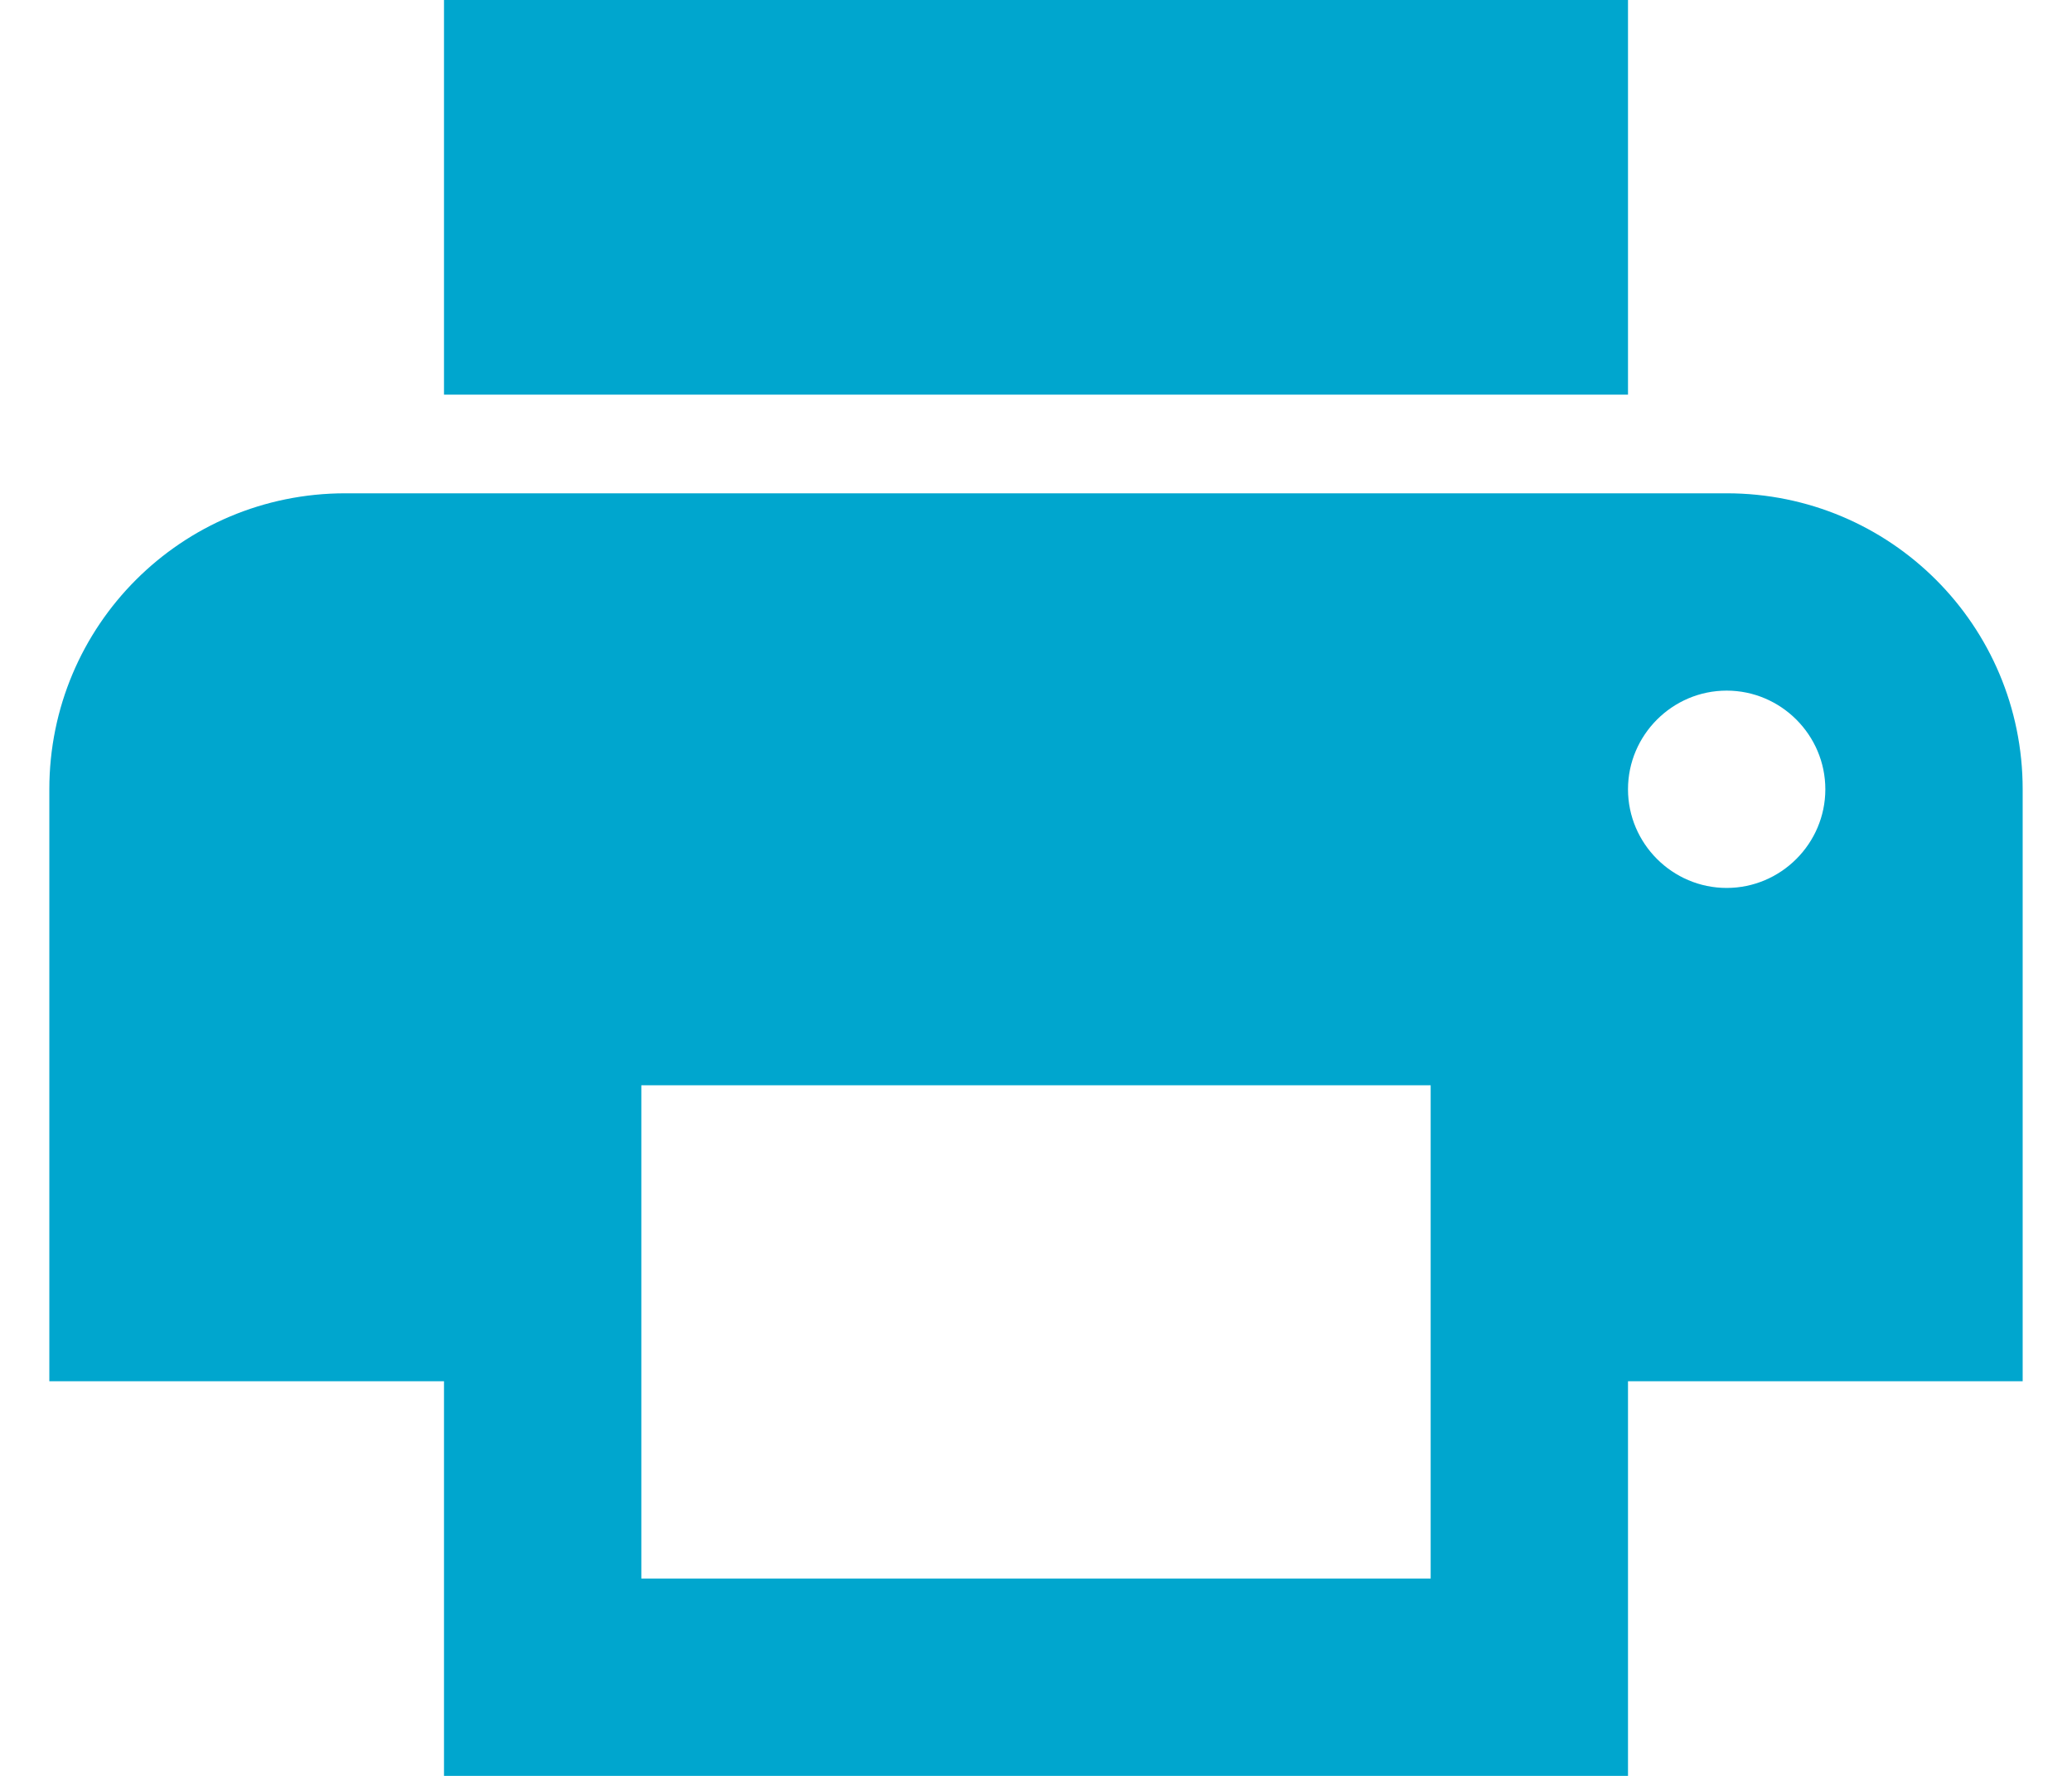
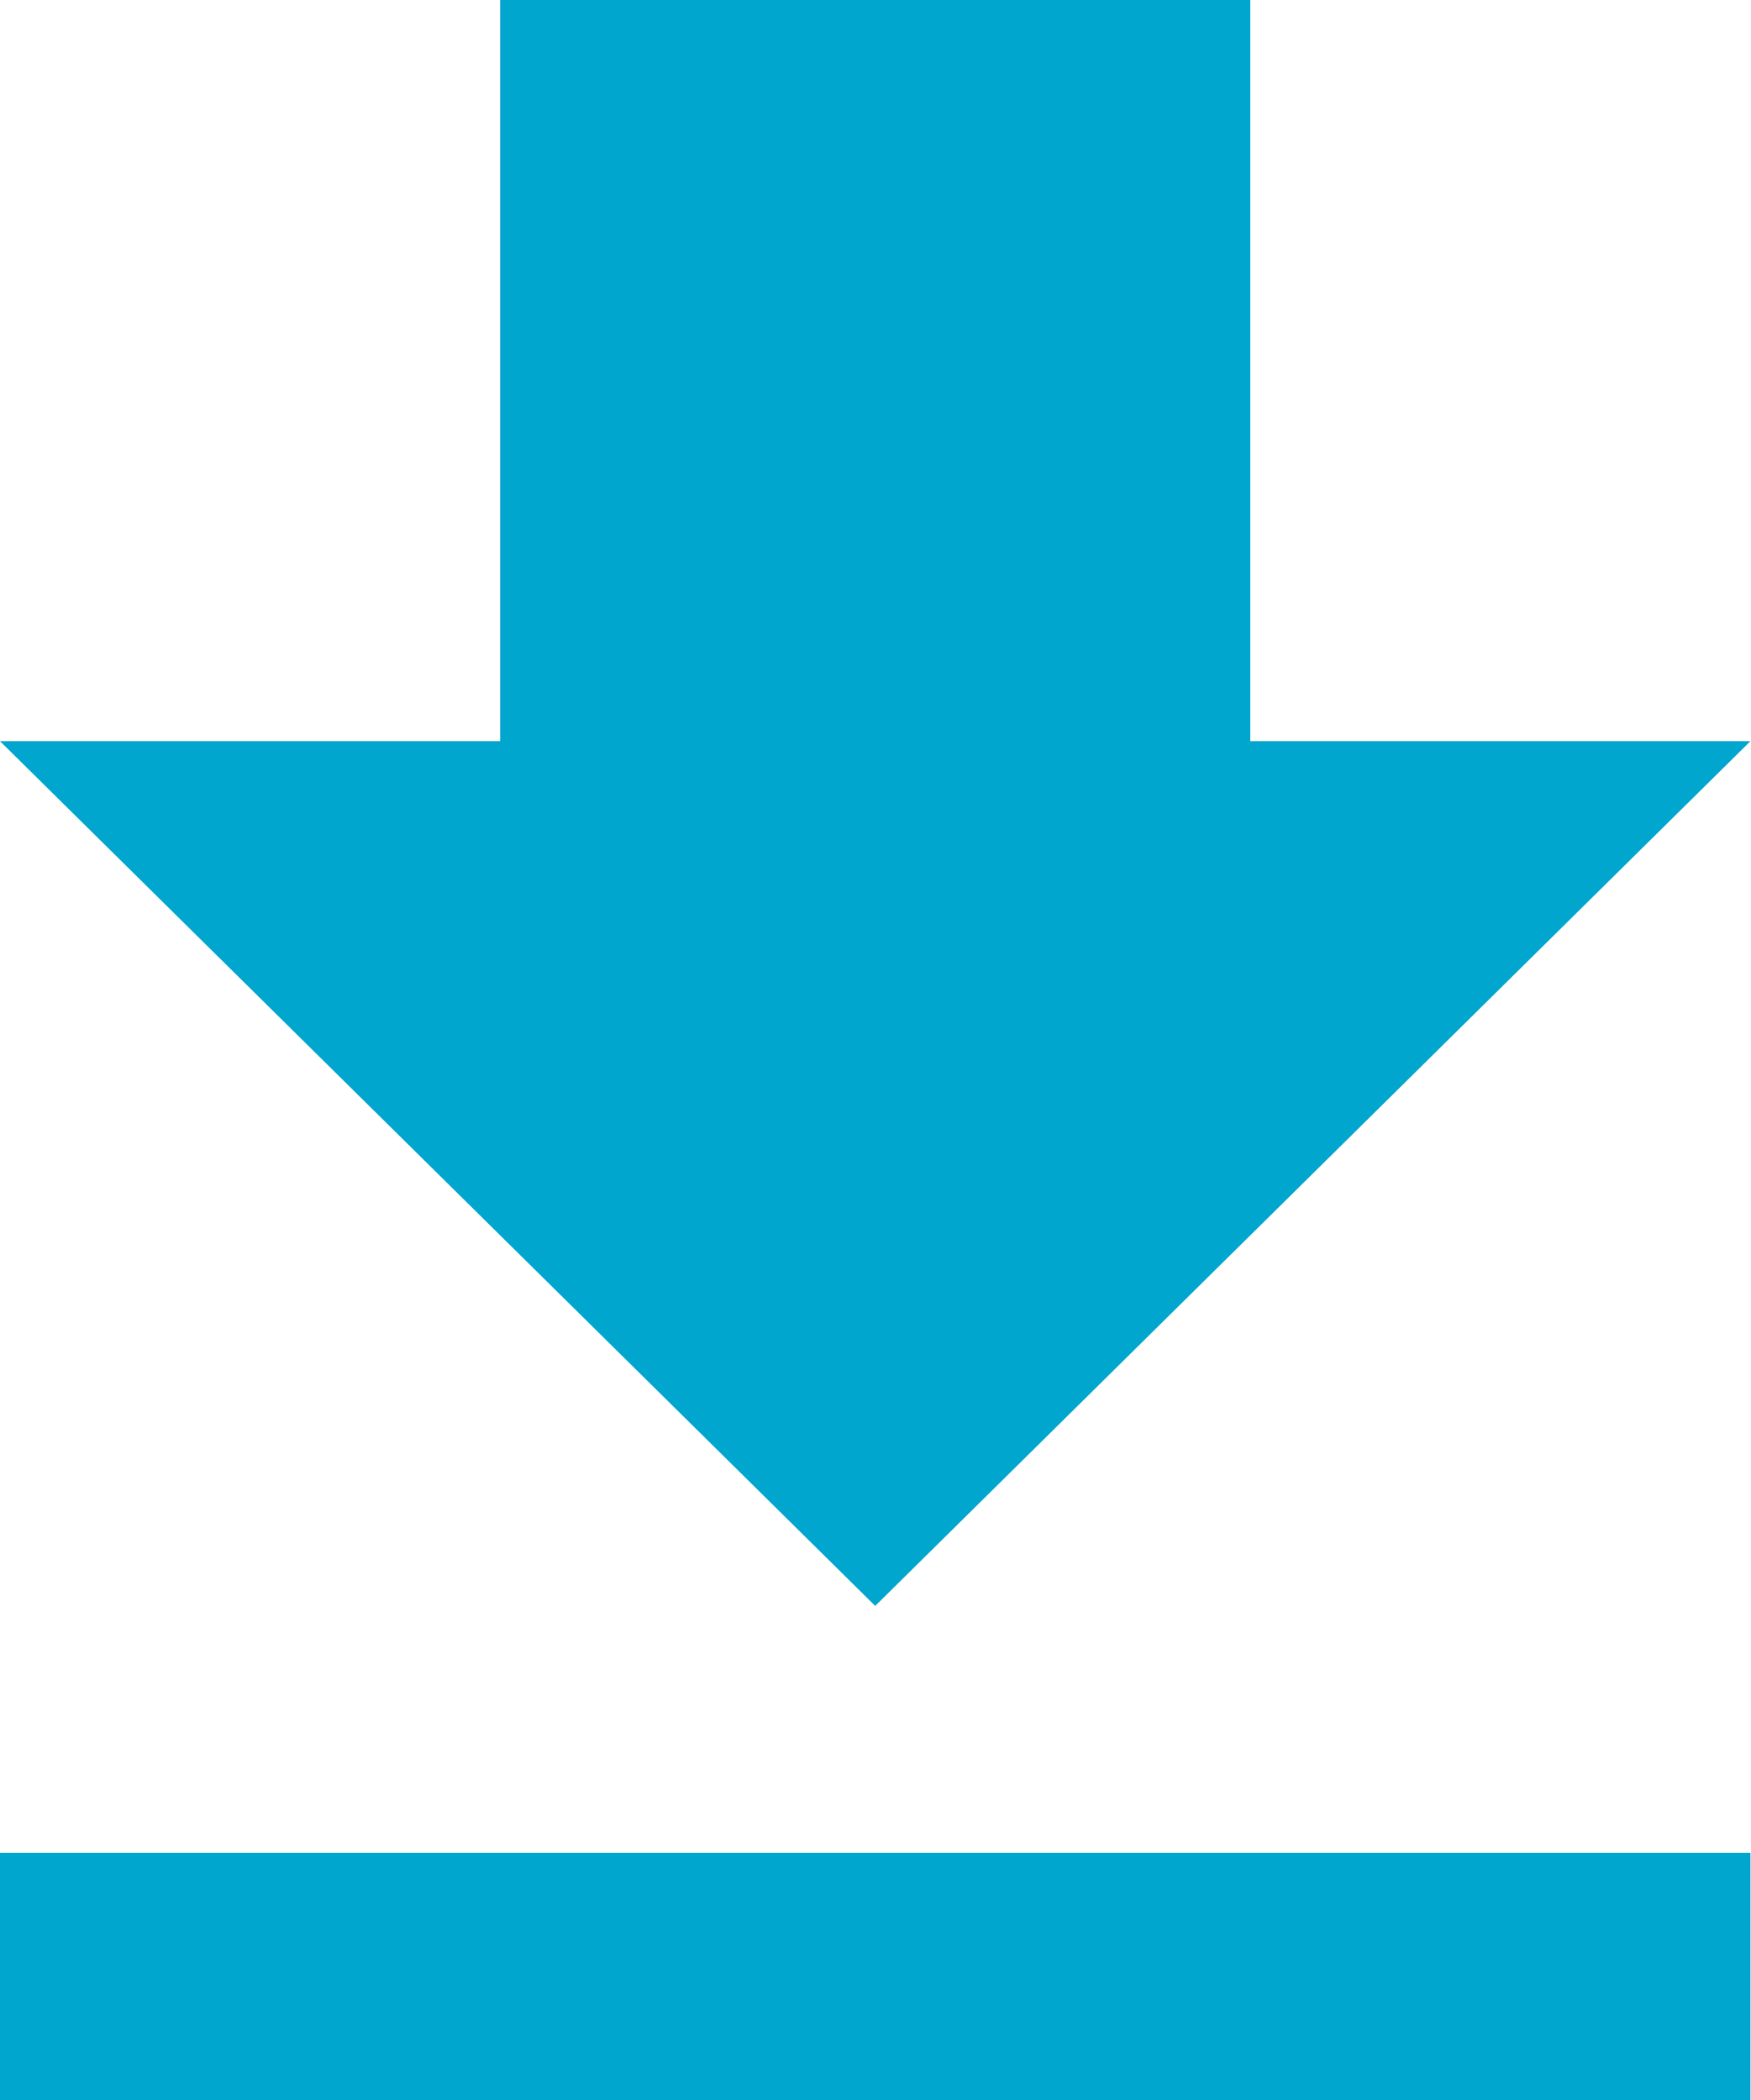
- <svg xmlns="http://www.w3.org/2000/svg" width="21" height="18" viewBox="0 0 21 18" fill="none">
-   <path d="M17.5 5H3.5C1.84 5 0.5 6.34 0.5 8V14H4.5V18H16.5V14H20.5V8C20.5 6.34 19.16 5 17.5 5ZM14.5 16H6.5V11H14.5V16ZM17.5 9C16.95 9 16.5 8.55 16.5 8C16.5 7.45 16.95 7 17.5 7C18.05 7 18.5 7.45 18.5 8C18.5 8.55 18.05 9 17.5 9ZM16.5 0H4.5V4H16.5V0Z" fill="#00a6ce" />
+ <svg xmlns="http://www.w3.org/2000/svg" width="15" height="18" viewBox="0 0 15 18" fill="none">
+   <path d="M15 6.353H10.714V0H4.286V6.353H0L7.5 13.765L15 6.353ZM0 15.882V18H15V15.882H0Z" fill="#00A6CE" />
</svg>
